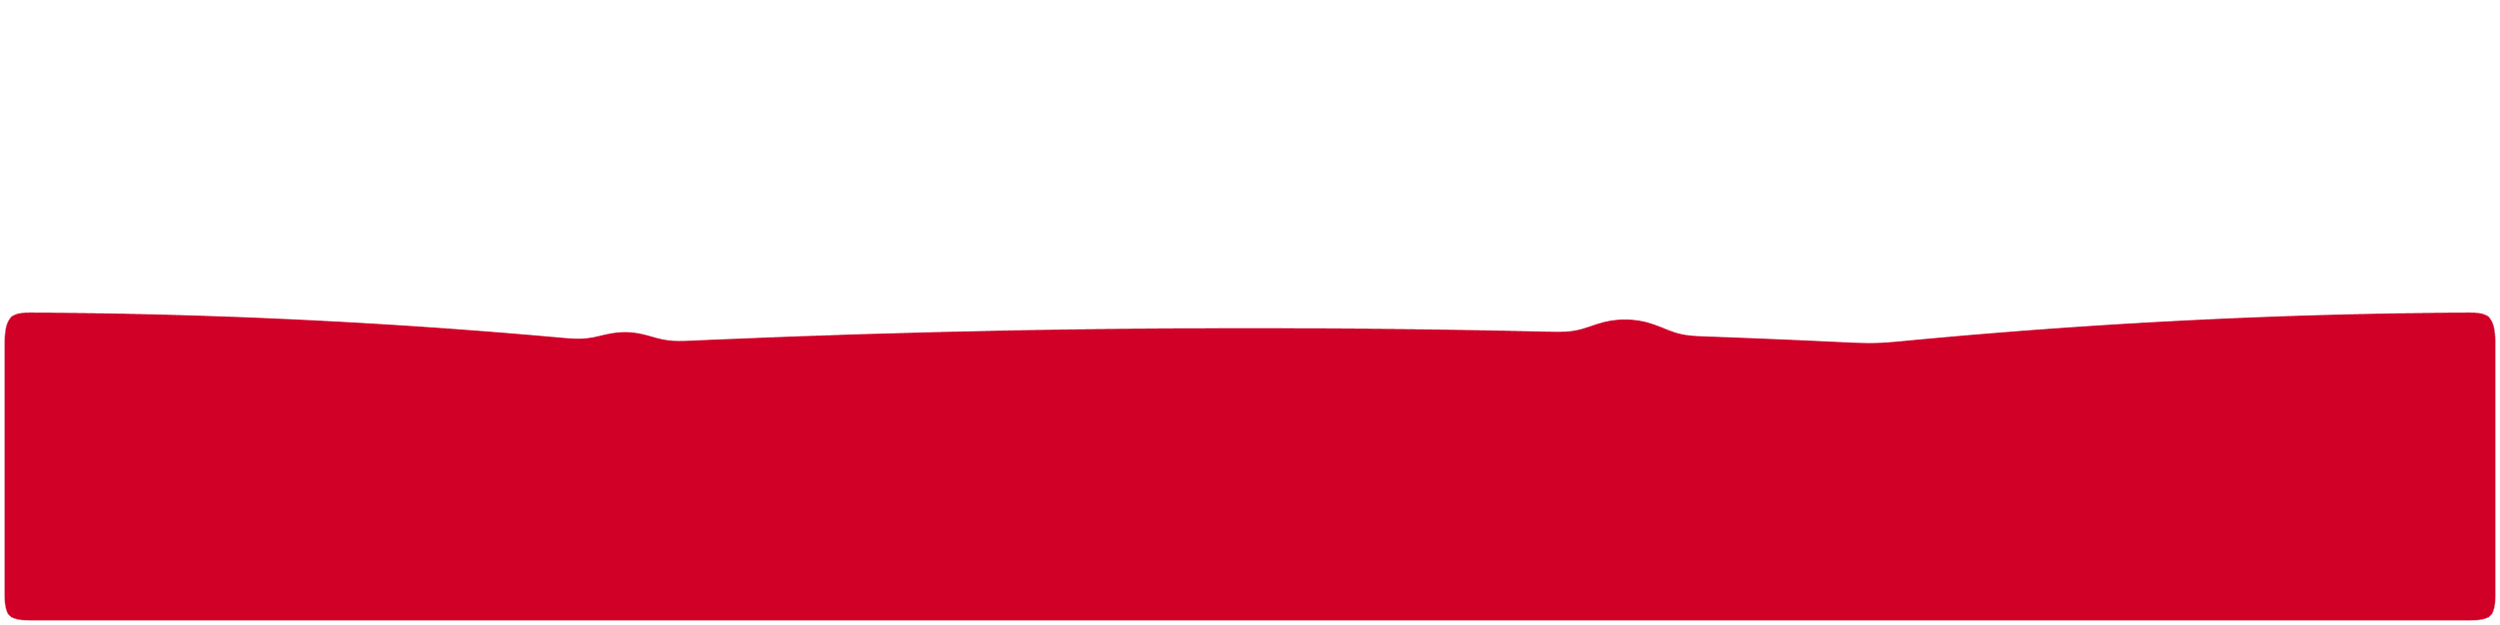
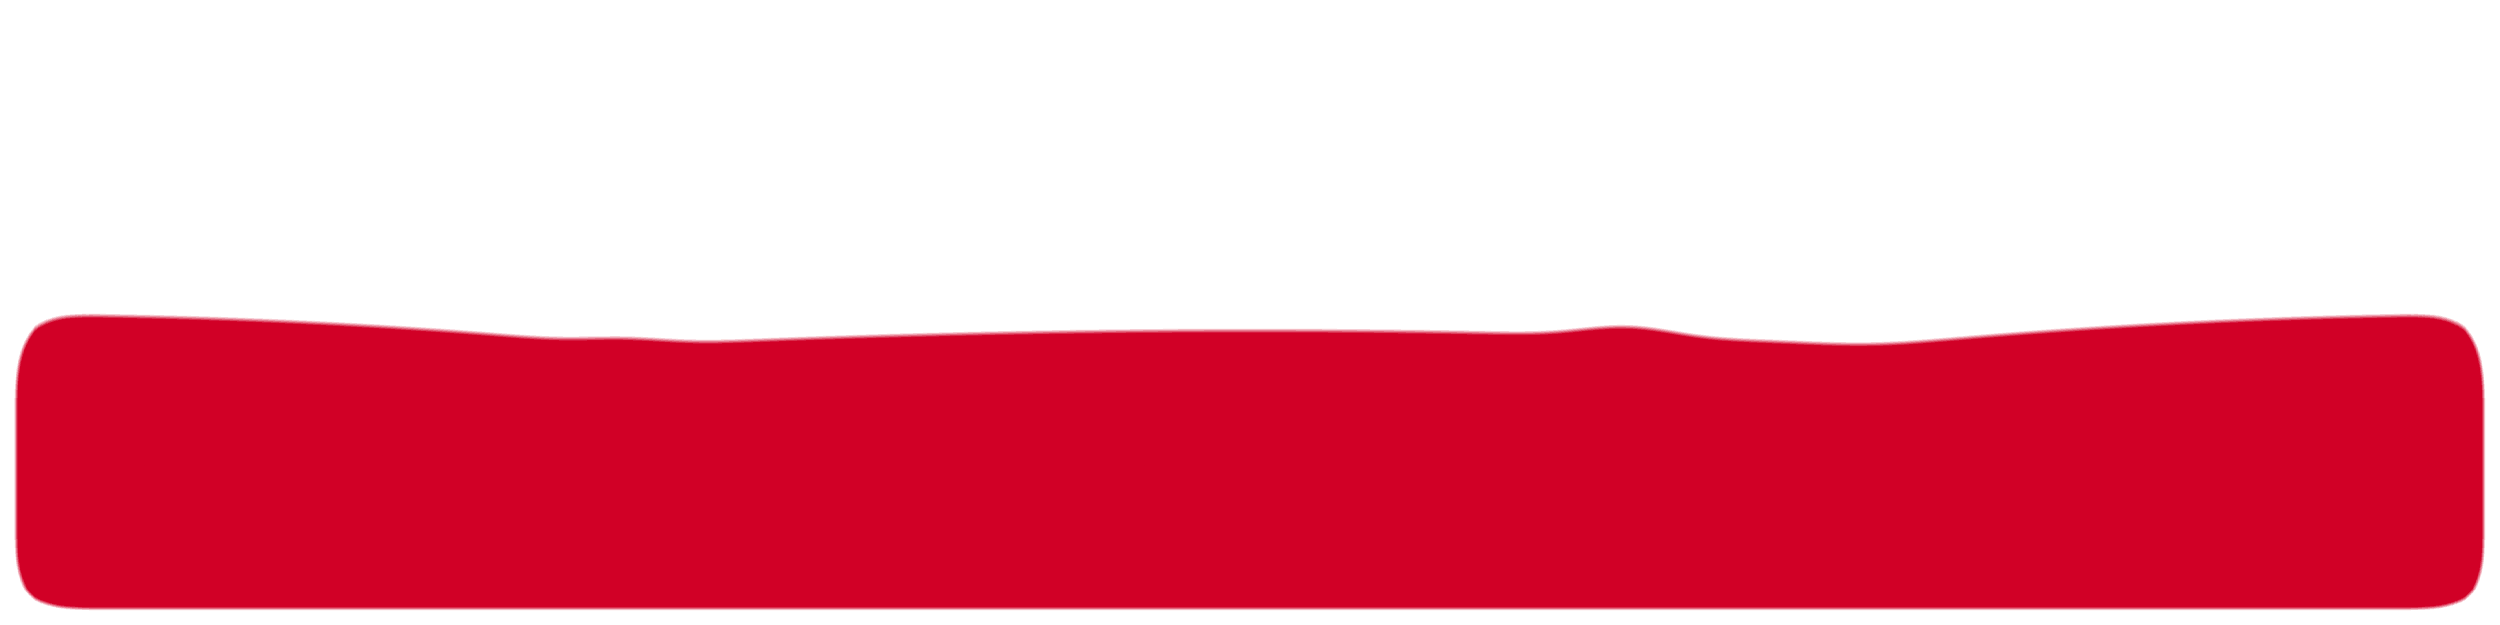
<svg xmlns="http://www.w3.org/2000/svg" viewBox="0 0 400 100">
  <defs>
    <filter id="goo">
-       <feGaussianBlur in="SourceGraphic" stdDeviation="2" result="blur" />
-       <feColorMatrix in="blur" mode="matrix" values="            1 0 0 0 0              0 1 0 0 0              0 0 1 0 0              0 0 0 19 -9" result="goo" />
+       <feGaussianBlur in="SourceGraphic" stdDeviation="6" result="blur" />
+       <feColorMatrix in="blur" mode="matrix" values="            1 0 0 0 0              0 1 0 0 0              0 0 1 0 0              0 0 0 20 -10" result="goo" />
      <feComposite in="SourceGraphic" in2="goo" operator="atop" />
    </filter>
  </defs>
  <style>
    .liquid-group {
      filter: url(#goo);
    }
    .liquid-base {
      fill: #D10028;
    }
    .wave {
      fill: #D10028;
      animation: wave 4s linear infinite;
    }
    .bubble {
      fill: #D10028;
      animation: rise 3s ease-in infinite;
    }
    
    /* 
       Wave Cycle Logic:
       The path consists of alternating humps and valleys, each 200px wide.
       Full cycle (Hump + Valley) = 400px.
       We animate translateX by -400px to ensure the loop is seamless (Hump matches Hump).
    */
    @keyframes wave {
      0% { transform: translateX(0); }
      100% { transform: translateX(-400px); }
    }
    
    @keyframes rise {
      0% {
        transform: translateY(0);
      }
      100% {
        transform: translateY(-90px);
      }
    }
  </style>
  <g class="liquid-group">
    <rect x="-100" y="55" width="1000" height="50" class="liquid-base" />
    <path class="wave" d="M -100 55 Q 0 45 100 55 T 300 55 T 500 55 T 700 55 T 900 55 V 100 H -100 Z" />
    <path class="wave" d="M -100 55 Q 0 60 100 55 T 300 55 T 500 55 T 700 55 T 900 55 V 100 H -100 Z" style="animation-direction: reverse; animation-duration: 5s; opacity: 1;" />
    <circle class="bubble" cx="20" cy="65" r="10" style="animation-delay: 0s; animation-duration: 2.2s;" />
    <circle class="bubble" cx="60" cy="65" r="8" style="animation-delay: 1.5s; animation-duration: 2.8s;" />
    <circle class="bubble" cx="100" cy="65" r="12" style="animation-delay: 0.5s; animation-duration: 2.5s;" />
    <circle class="bubble" cx="140" cy="65" r="9" style="animation-delay: 2.0s; animation-duration: 3s;" />
    <circle class="bubble" cx="180" cy="65" r="10" style="animation-delay: 0.8s; animation-duration: 2.6s;" />
    <circle class="bubble" cx="220" cy="65" r="9" style="animation-delay: 1.2s; animation-duration: 2.4s;" />
    <circle class="bubble" cx="260" cy="65" r="14" style="animation-delay: 0.3s; animation-duration: 2.9s;" />
    <circle class="bubble" cx="300" cy="65" r="8" style="animation-delay: 1.8s; animation-duration: 2.7s;" />
    <circle class="bubble" cx="340" cy="65" r="10" style="animation-delay: 0.6s; animation-duration: 3.1s;" />
    <circle class="bubble" cx="380" cy="65" r="7" style="animation-delay: 1.4s; animation-duration: 2.3s;" />
  </g>
</svg>
